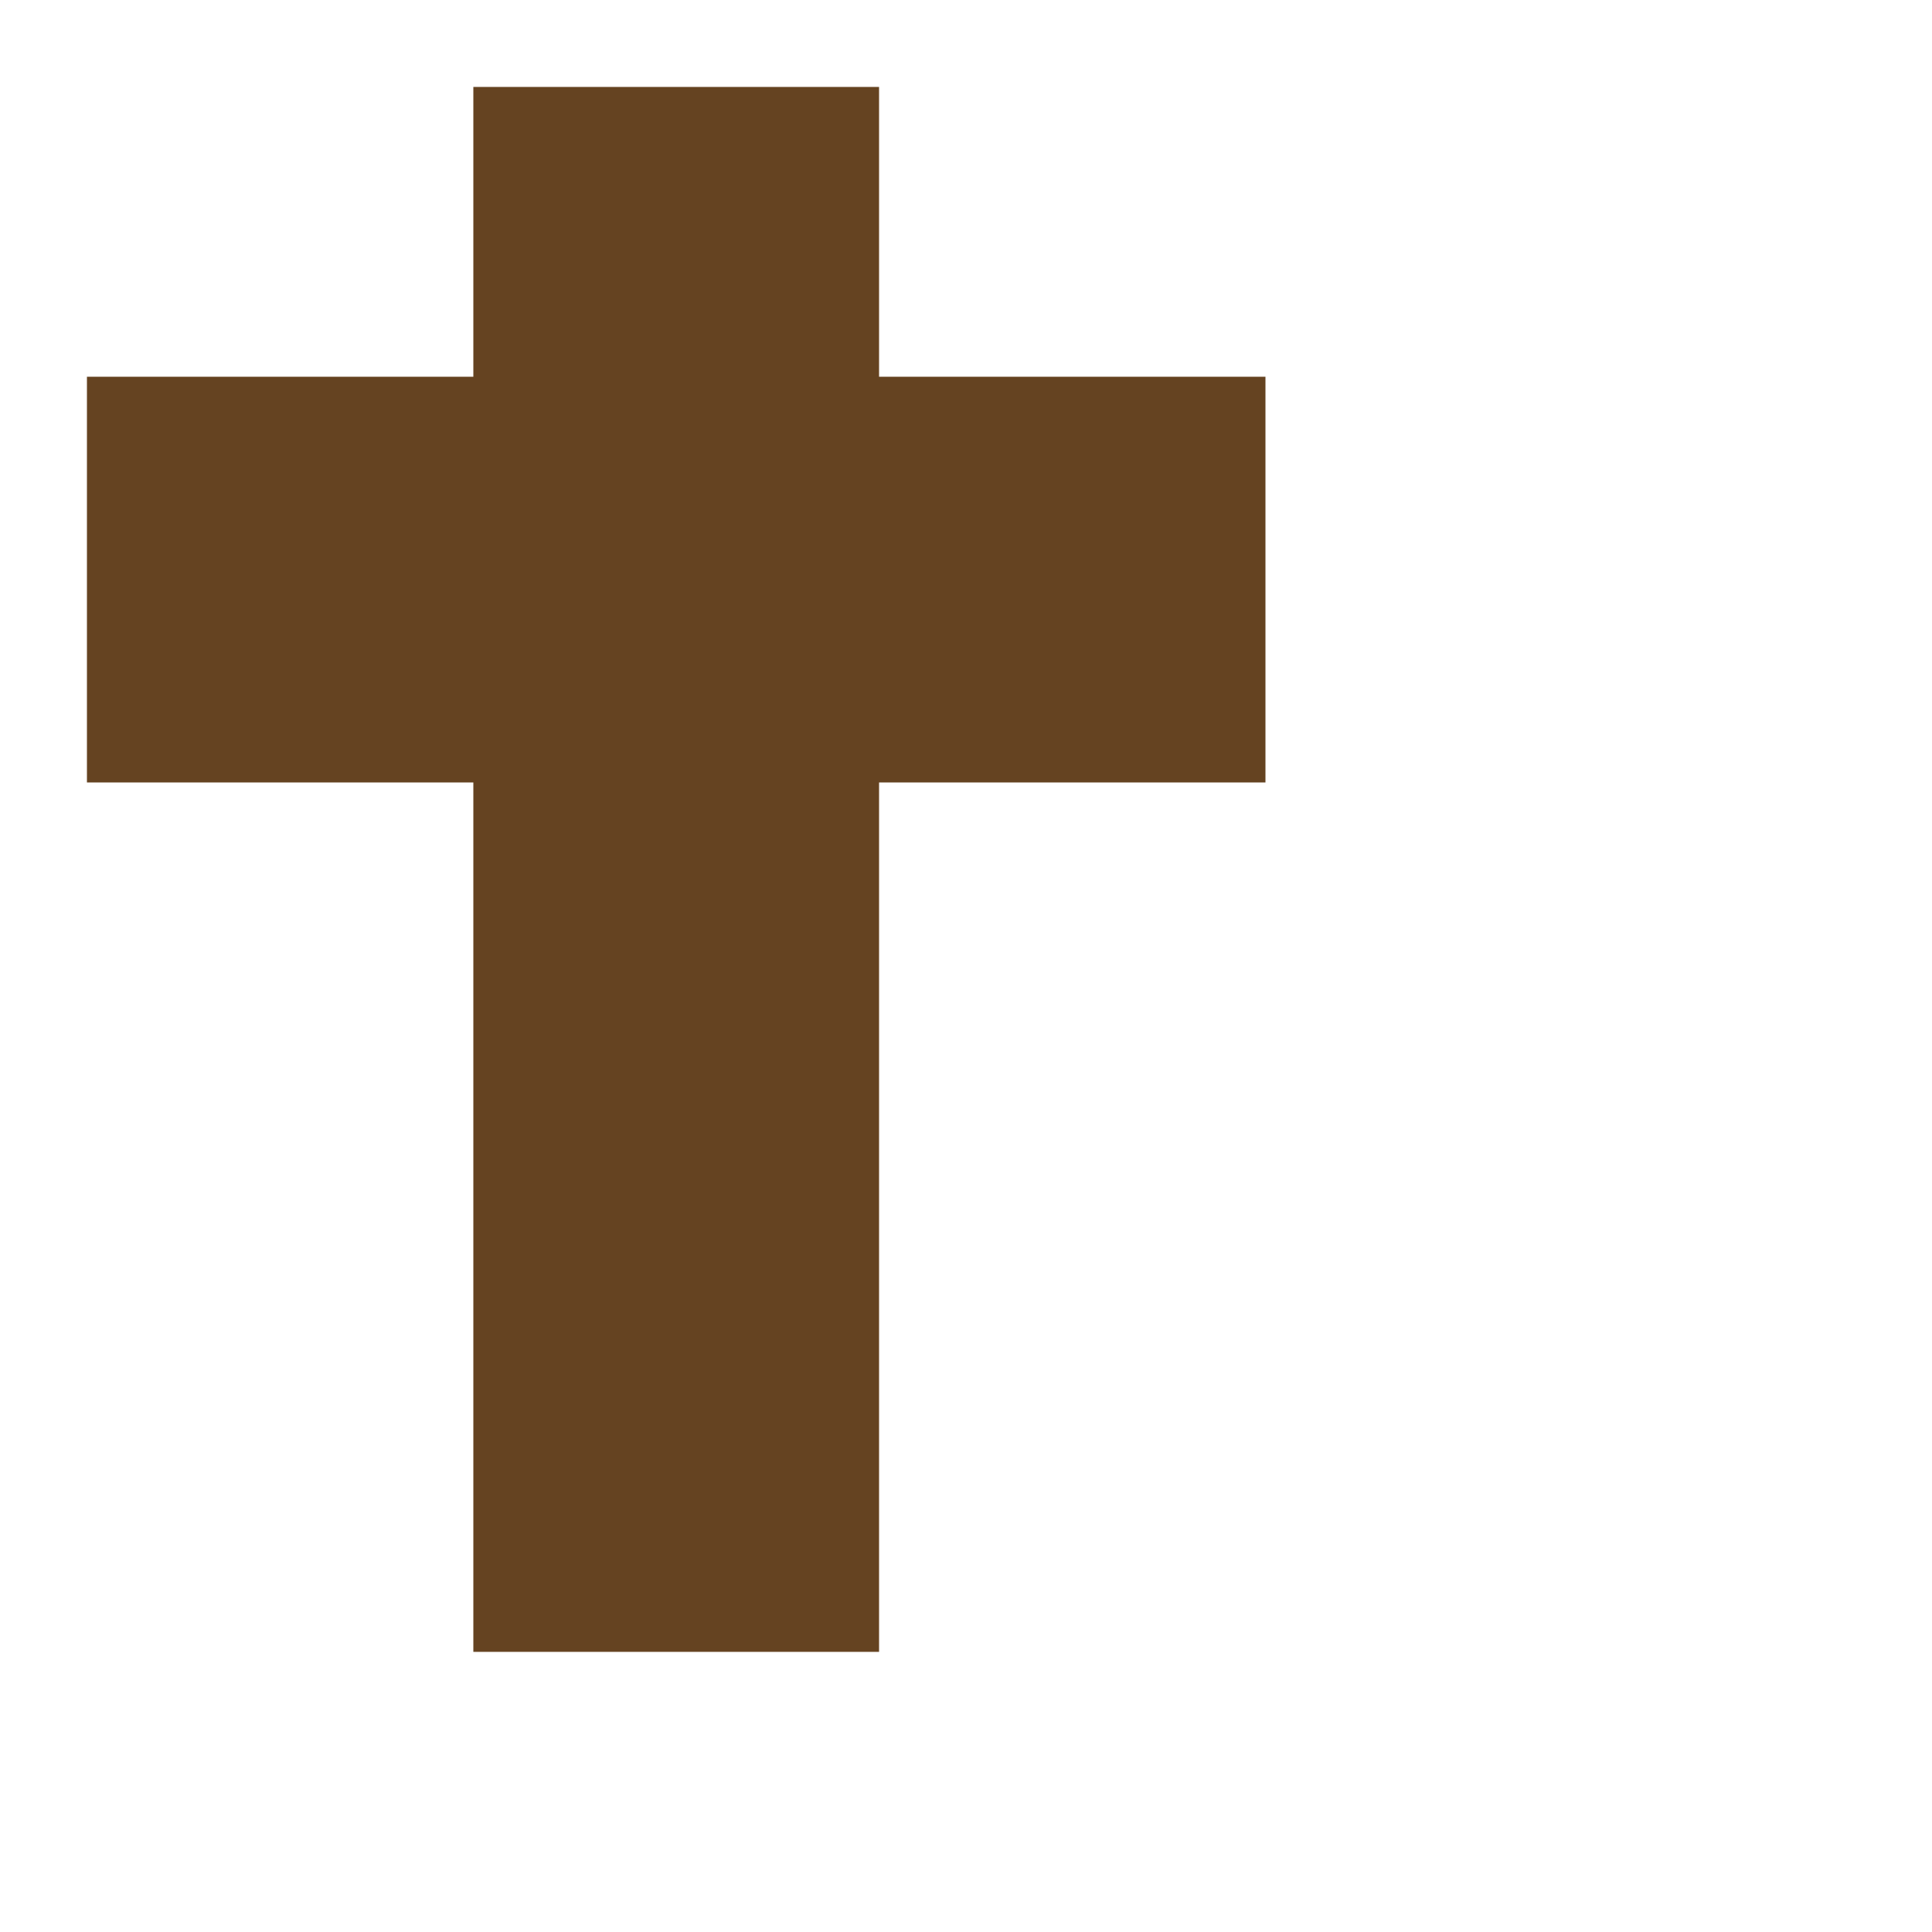
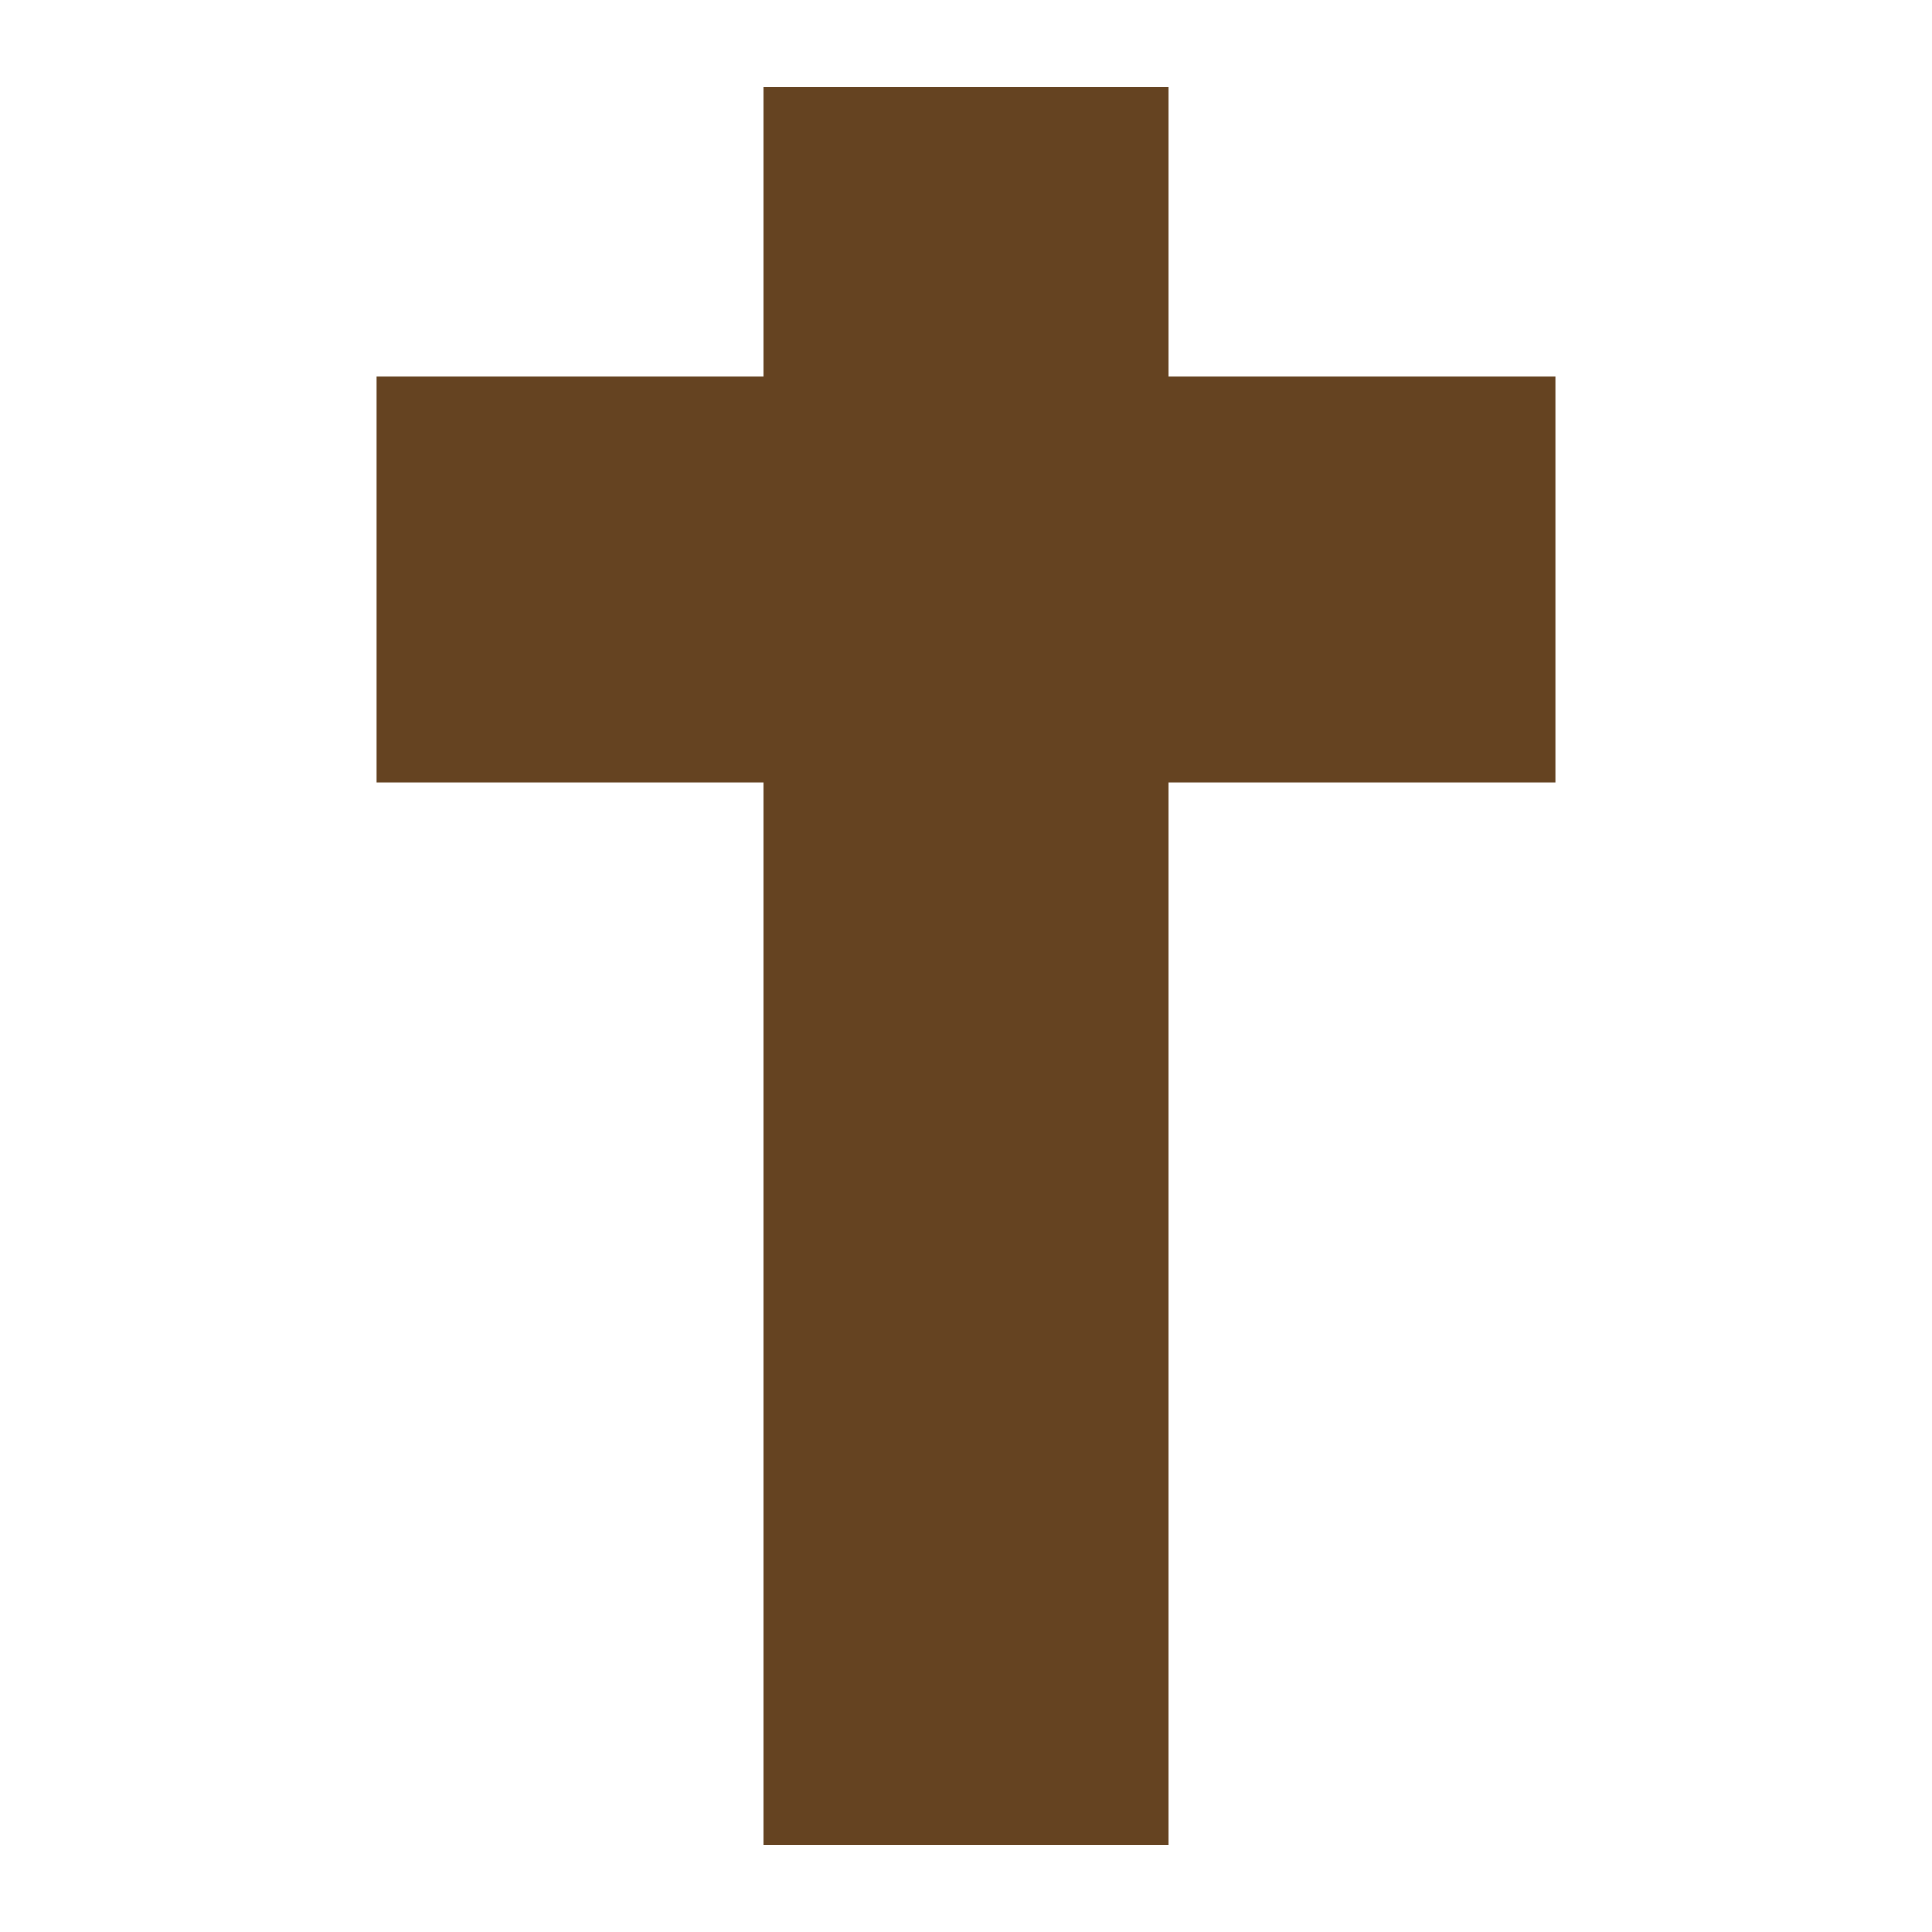
<svg xmlns="http://www.w3.org/2000/svg" width="100" height="100">
-   <rect x="25" y="5" width="20" height="80" fill="#654321" stroke="#654321" />
-   <rect x="5" y="20" width="60" height="20" fill="#654321" stroke="#654321" />
+   <rect x="40" y="5" width="20" height="90" fill="#654321" stroke="#654321" />
+   <rect x="20" y="20" width="60" height="20" fill="#654321" stroke="#654321" />
</svg>
